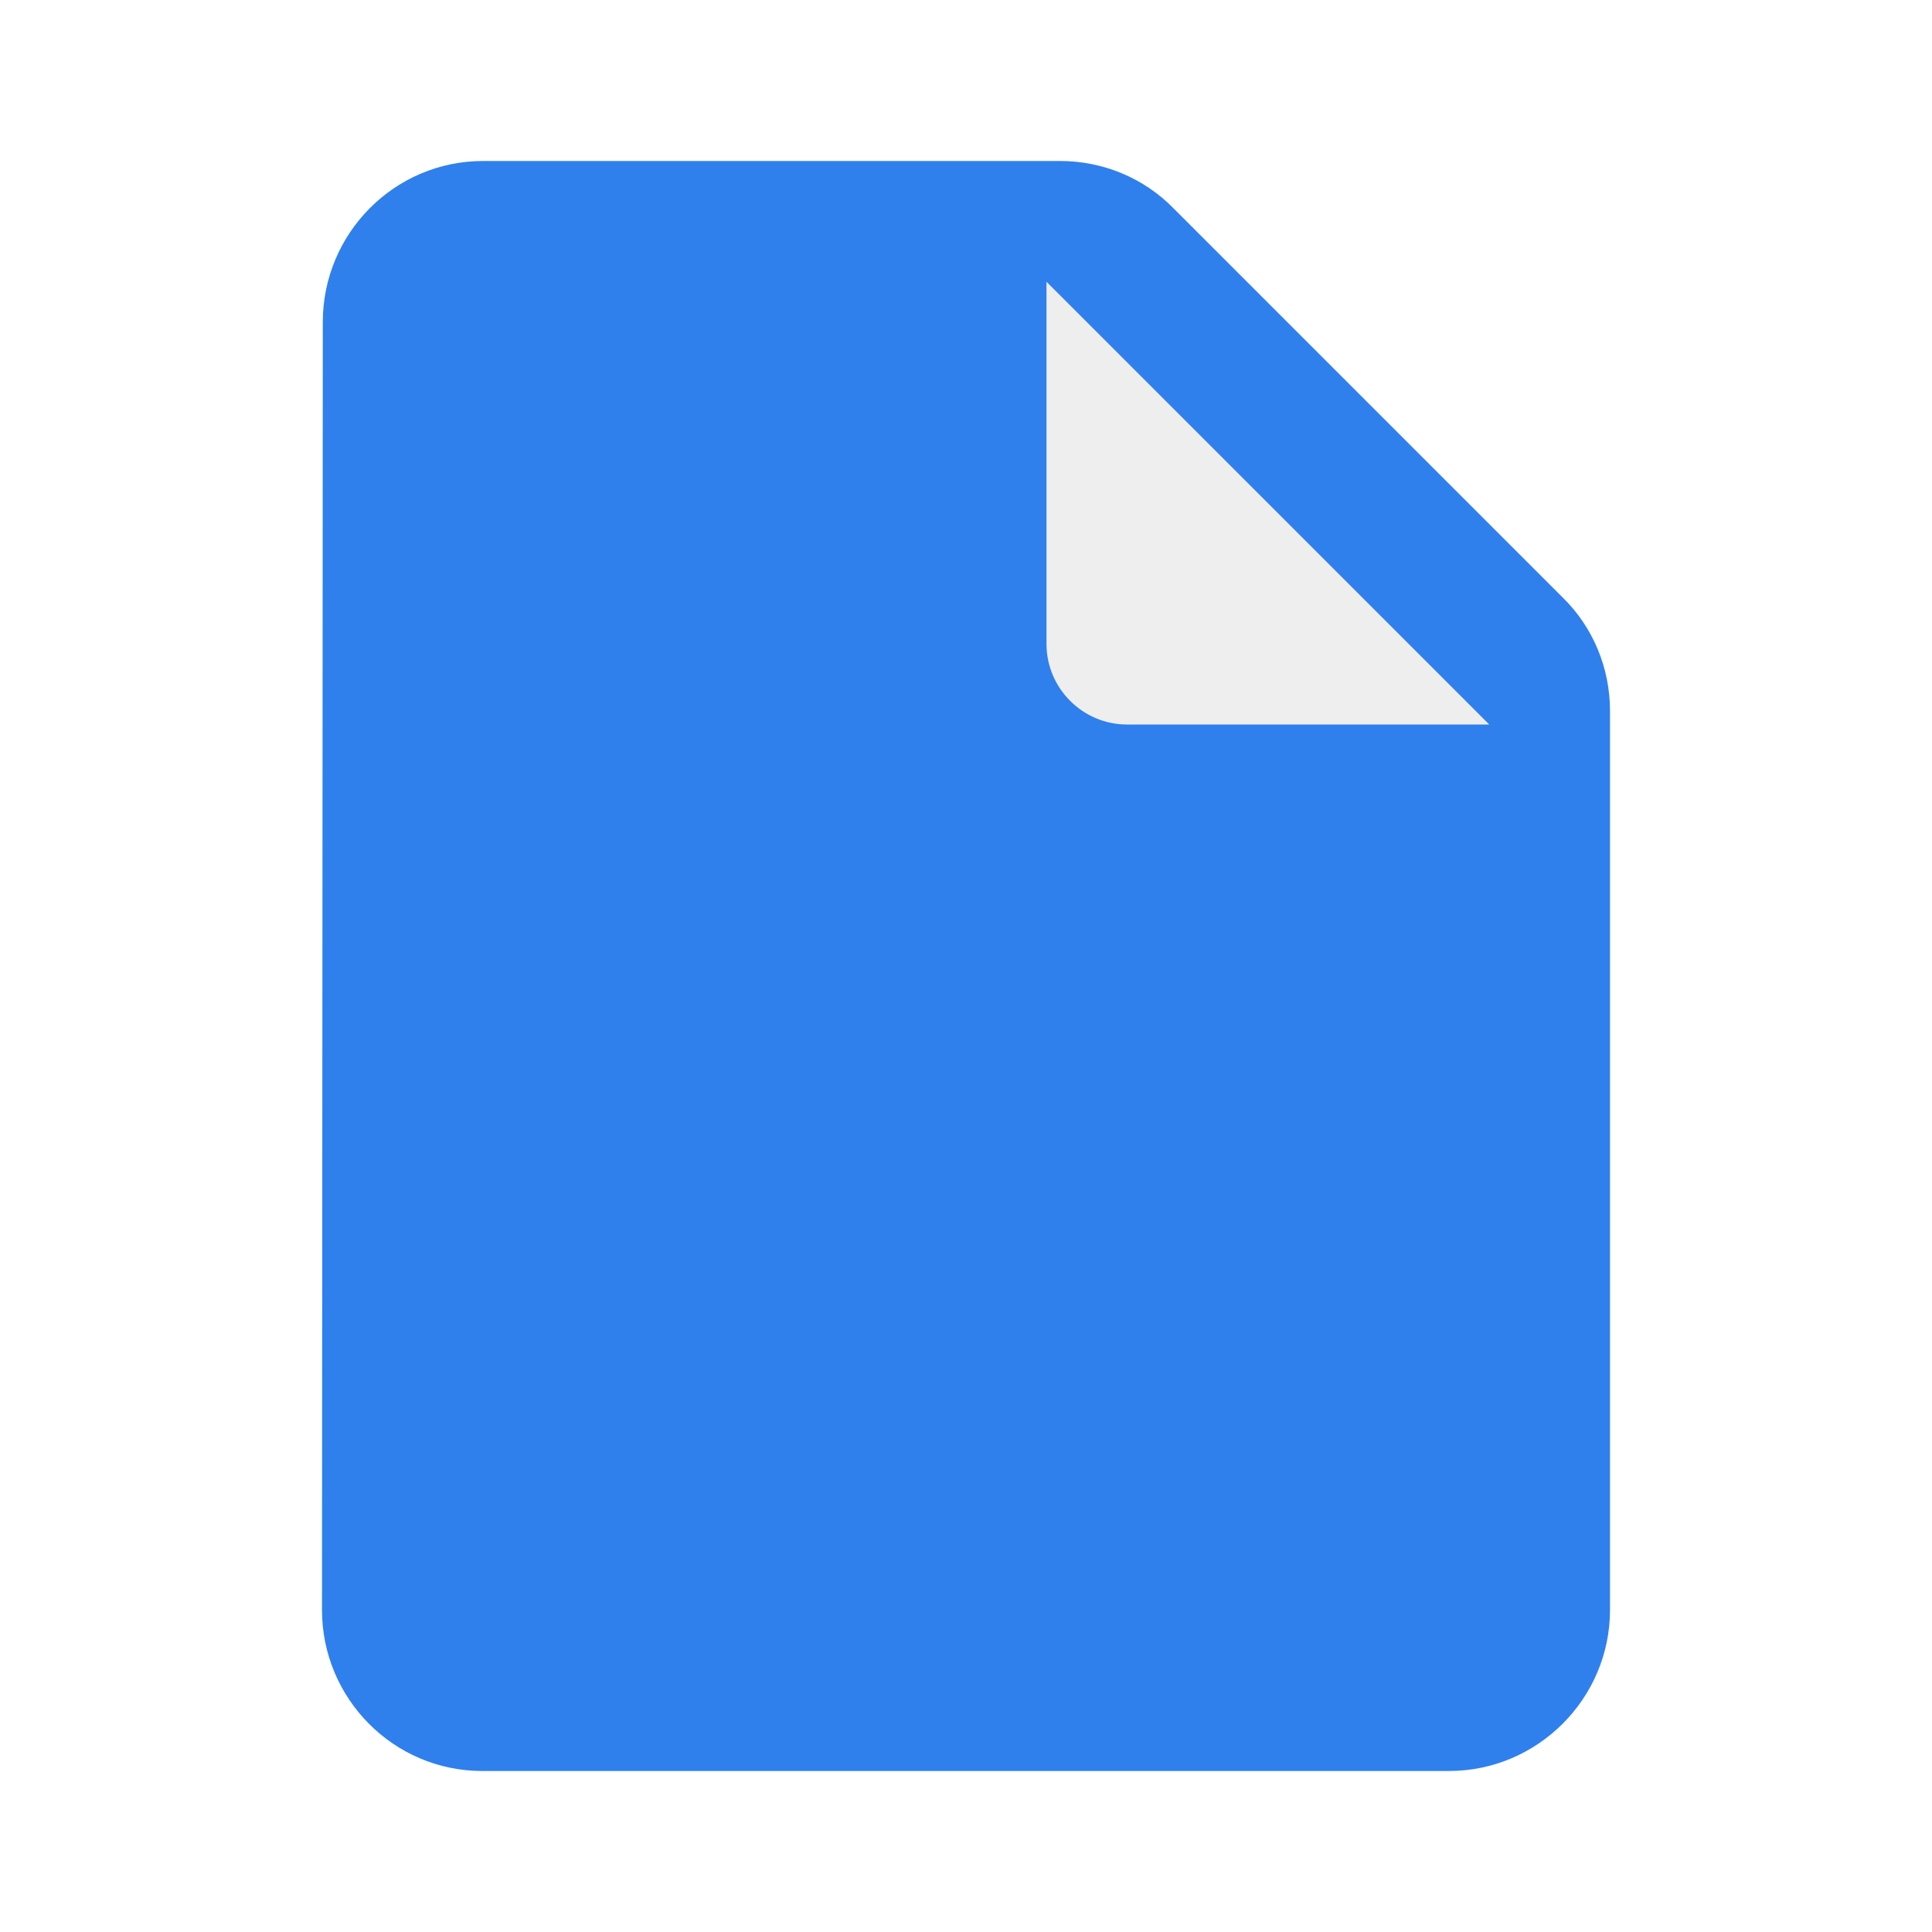
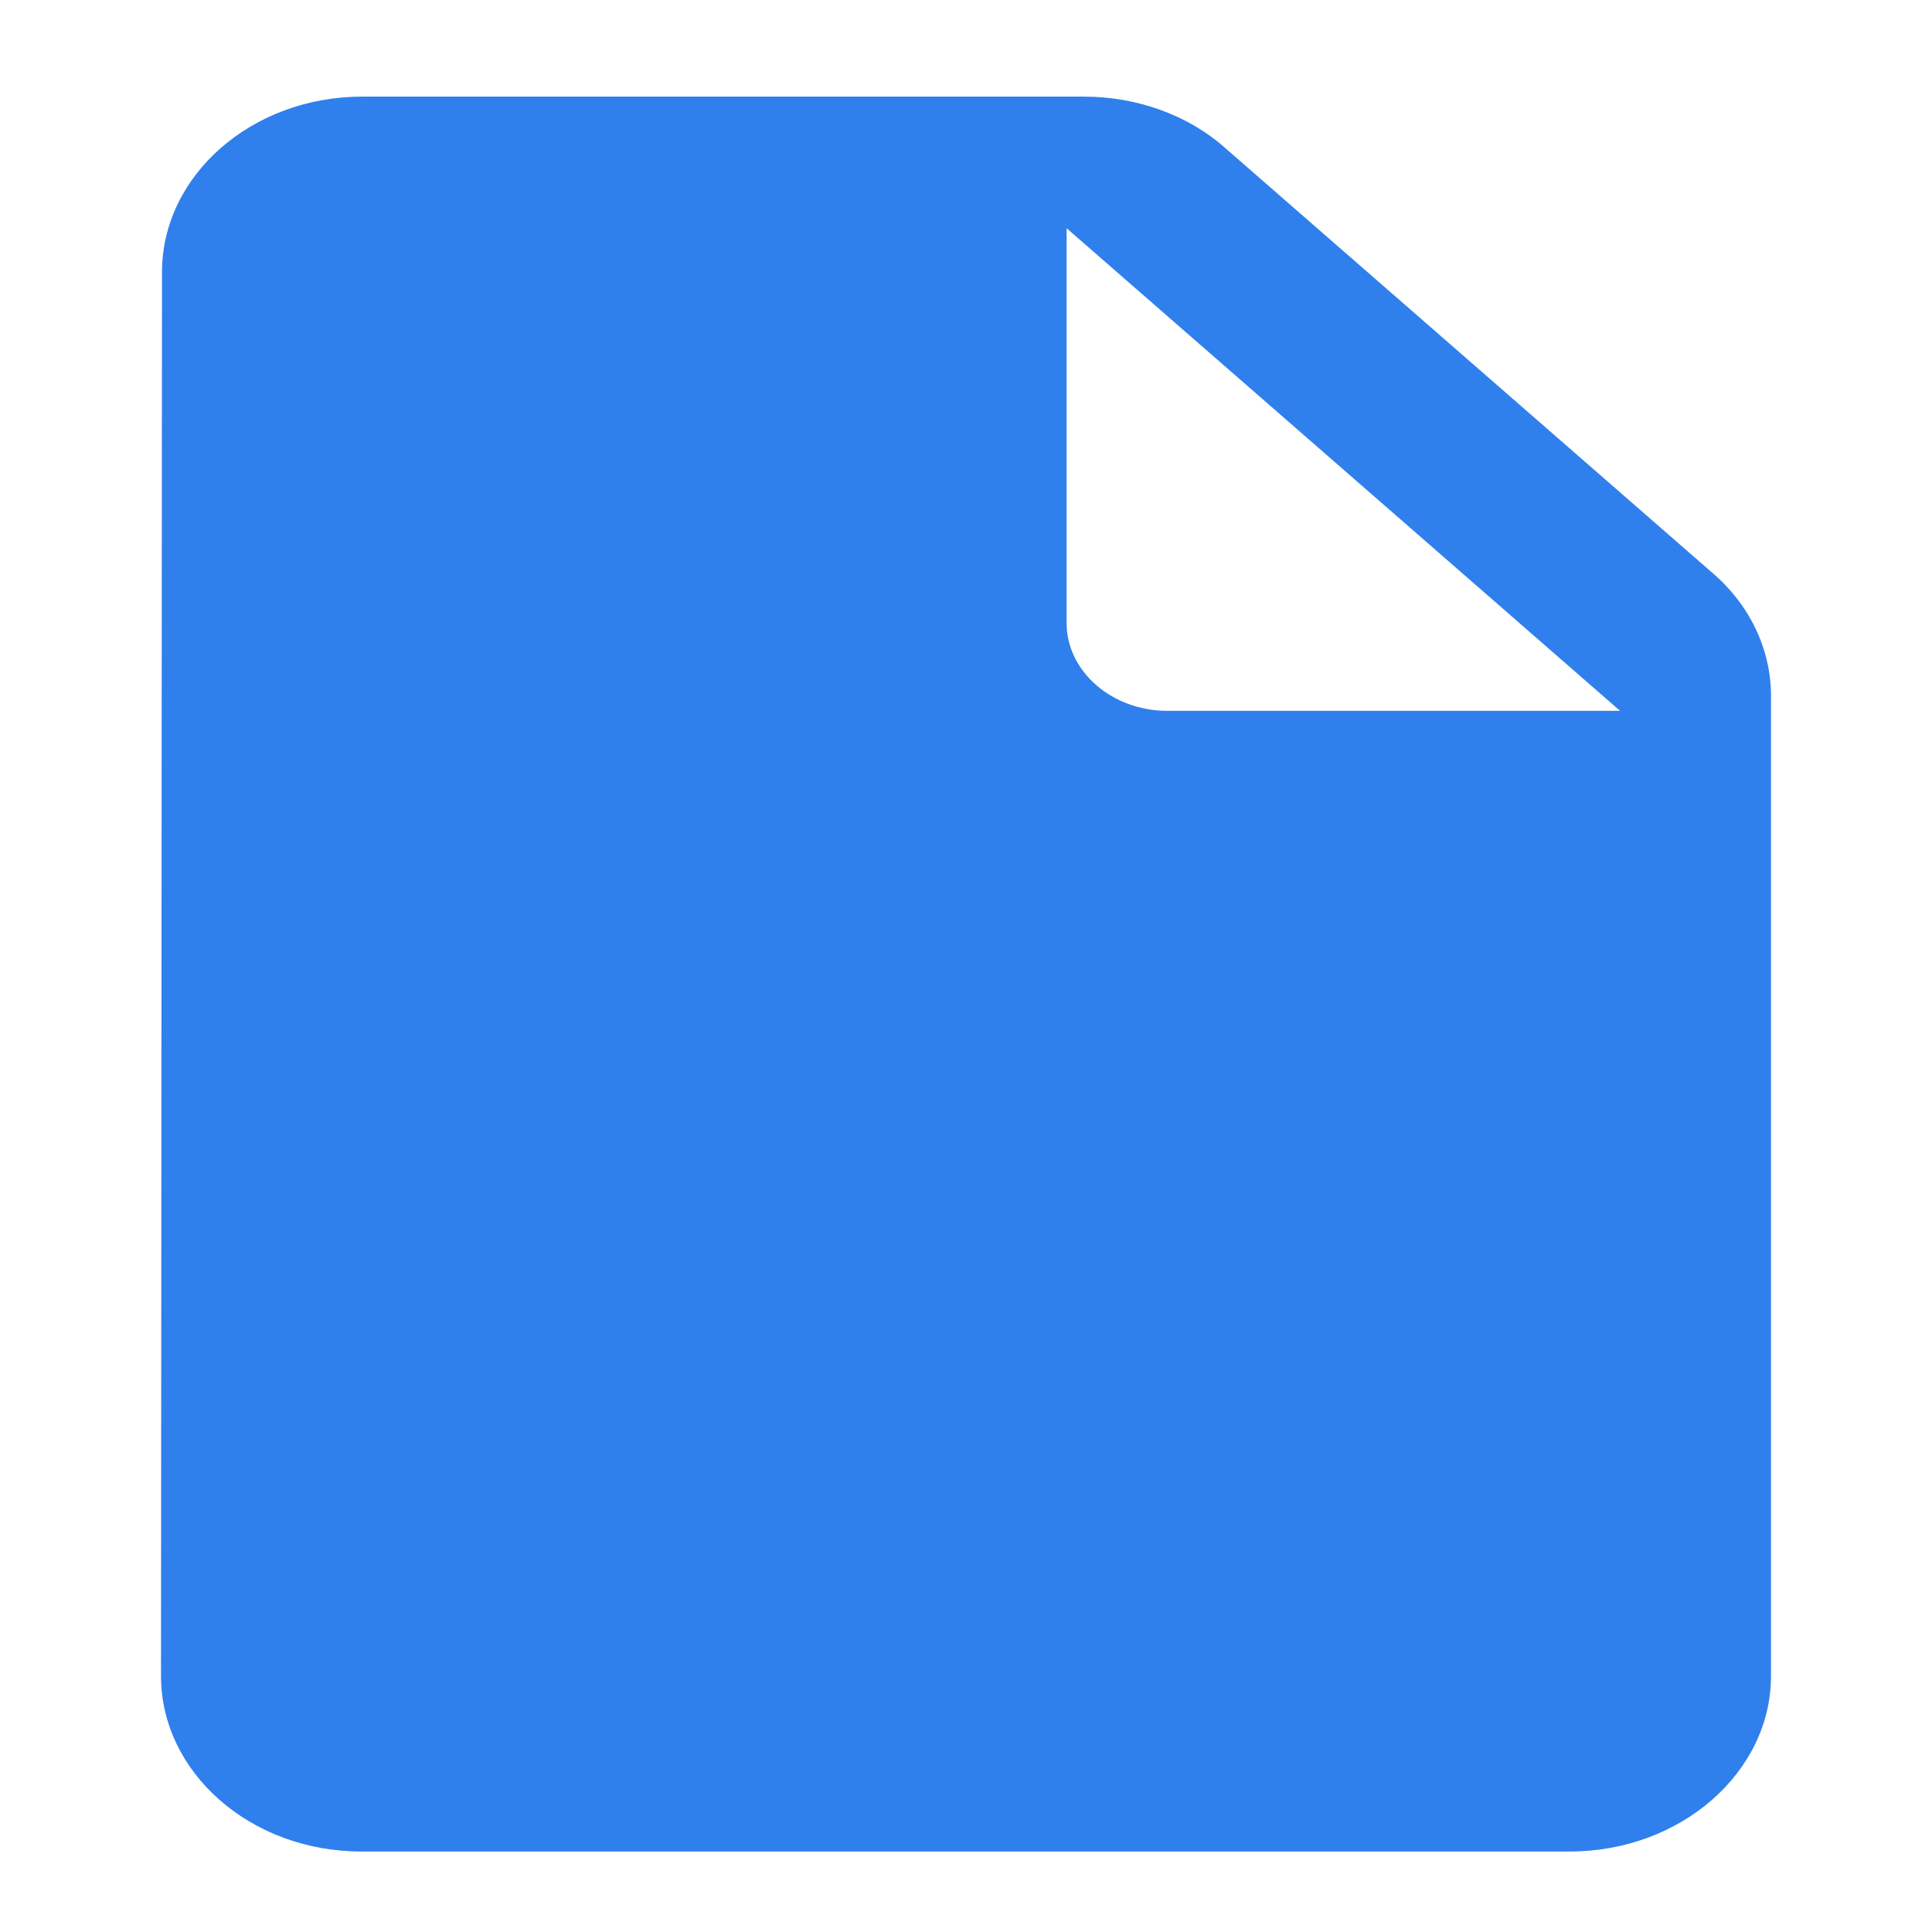
- <svg xmlns="http://www.w3.org/2000/svg" width="143" height="143" viewBox="0 0 143 143" fill="none">
-   <path d="M115.5 53L74.5 15V59H115.5V53Z" fill="#EFEEEE" />
-   <path d="M35.75 11.916C29.196 11.916 23.893 17.279 23.893 23.833L23.833 119.167C23.833 125.721 29.136 131.083 35.691 131.083H107.25C113.804 131.083 119.167 125.721 119.167 119.167V52.612C119.167 49.454 117.916 46.415 115.651 44.211L86.873 15.432C84.668 13.168 81.629 11.916 78.471 11.916H35.75ZM77.458 47.666V20.854L110.229 53.625H83.417C80.14 53.625 77.458 50.944 77.458 47.666Z" fill="#2F80ED" />
+ <svg xmlns="http://www.w3.org/2000/svg" width="120" height="120" viewBox="0 0 120 120" fill="none">
+   <path d="M22.5 6.001C15.625 6.001 10.062 10.906 10.062 16.901L10 104.101C10 110.096 15.562 115.001 22.438 115.001H97.5C104.375 115.001 110 110.096 110 104.101V43.224C110 40.336 108.687 37.556 106.312 35.54L76.125 9.216C73.812 7.145 70.625 6.001 67.312 6.001H22.5ZM66.25 38.701V14.176L100.625 44.151H72.5C69.062 44.151 66.25 41.698 66.25 38.701Z" fill="#2F80ED" />
</svg>
